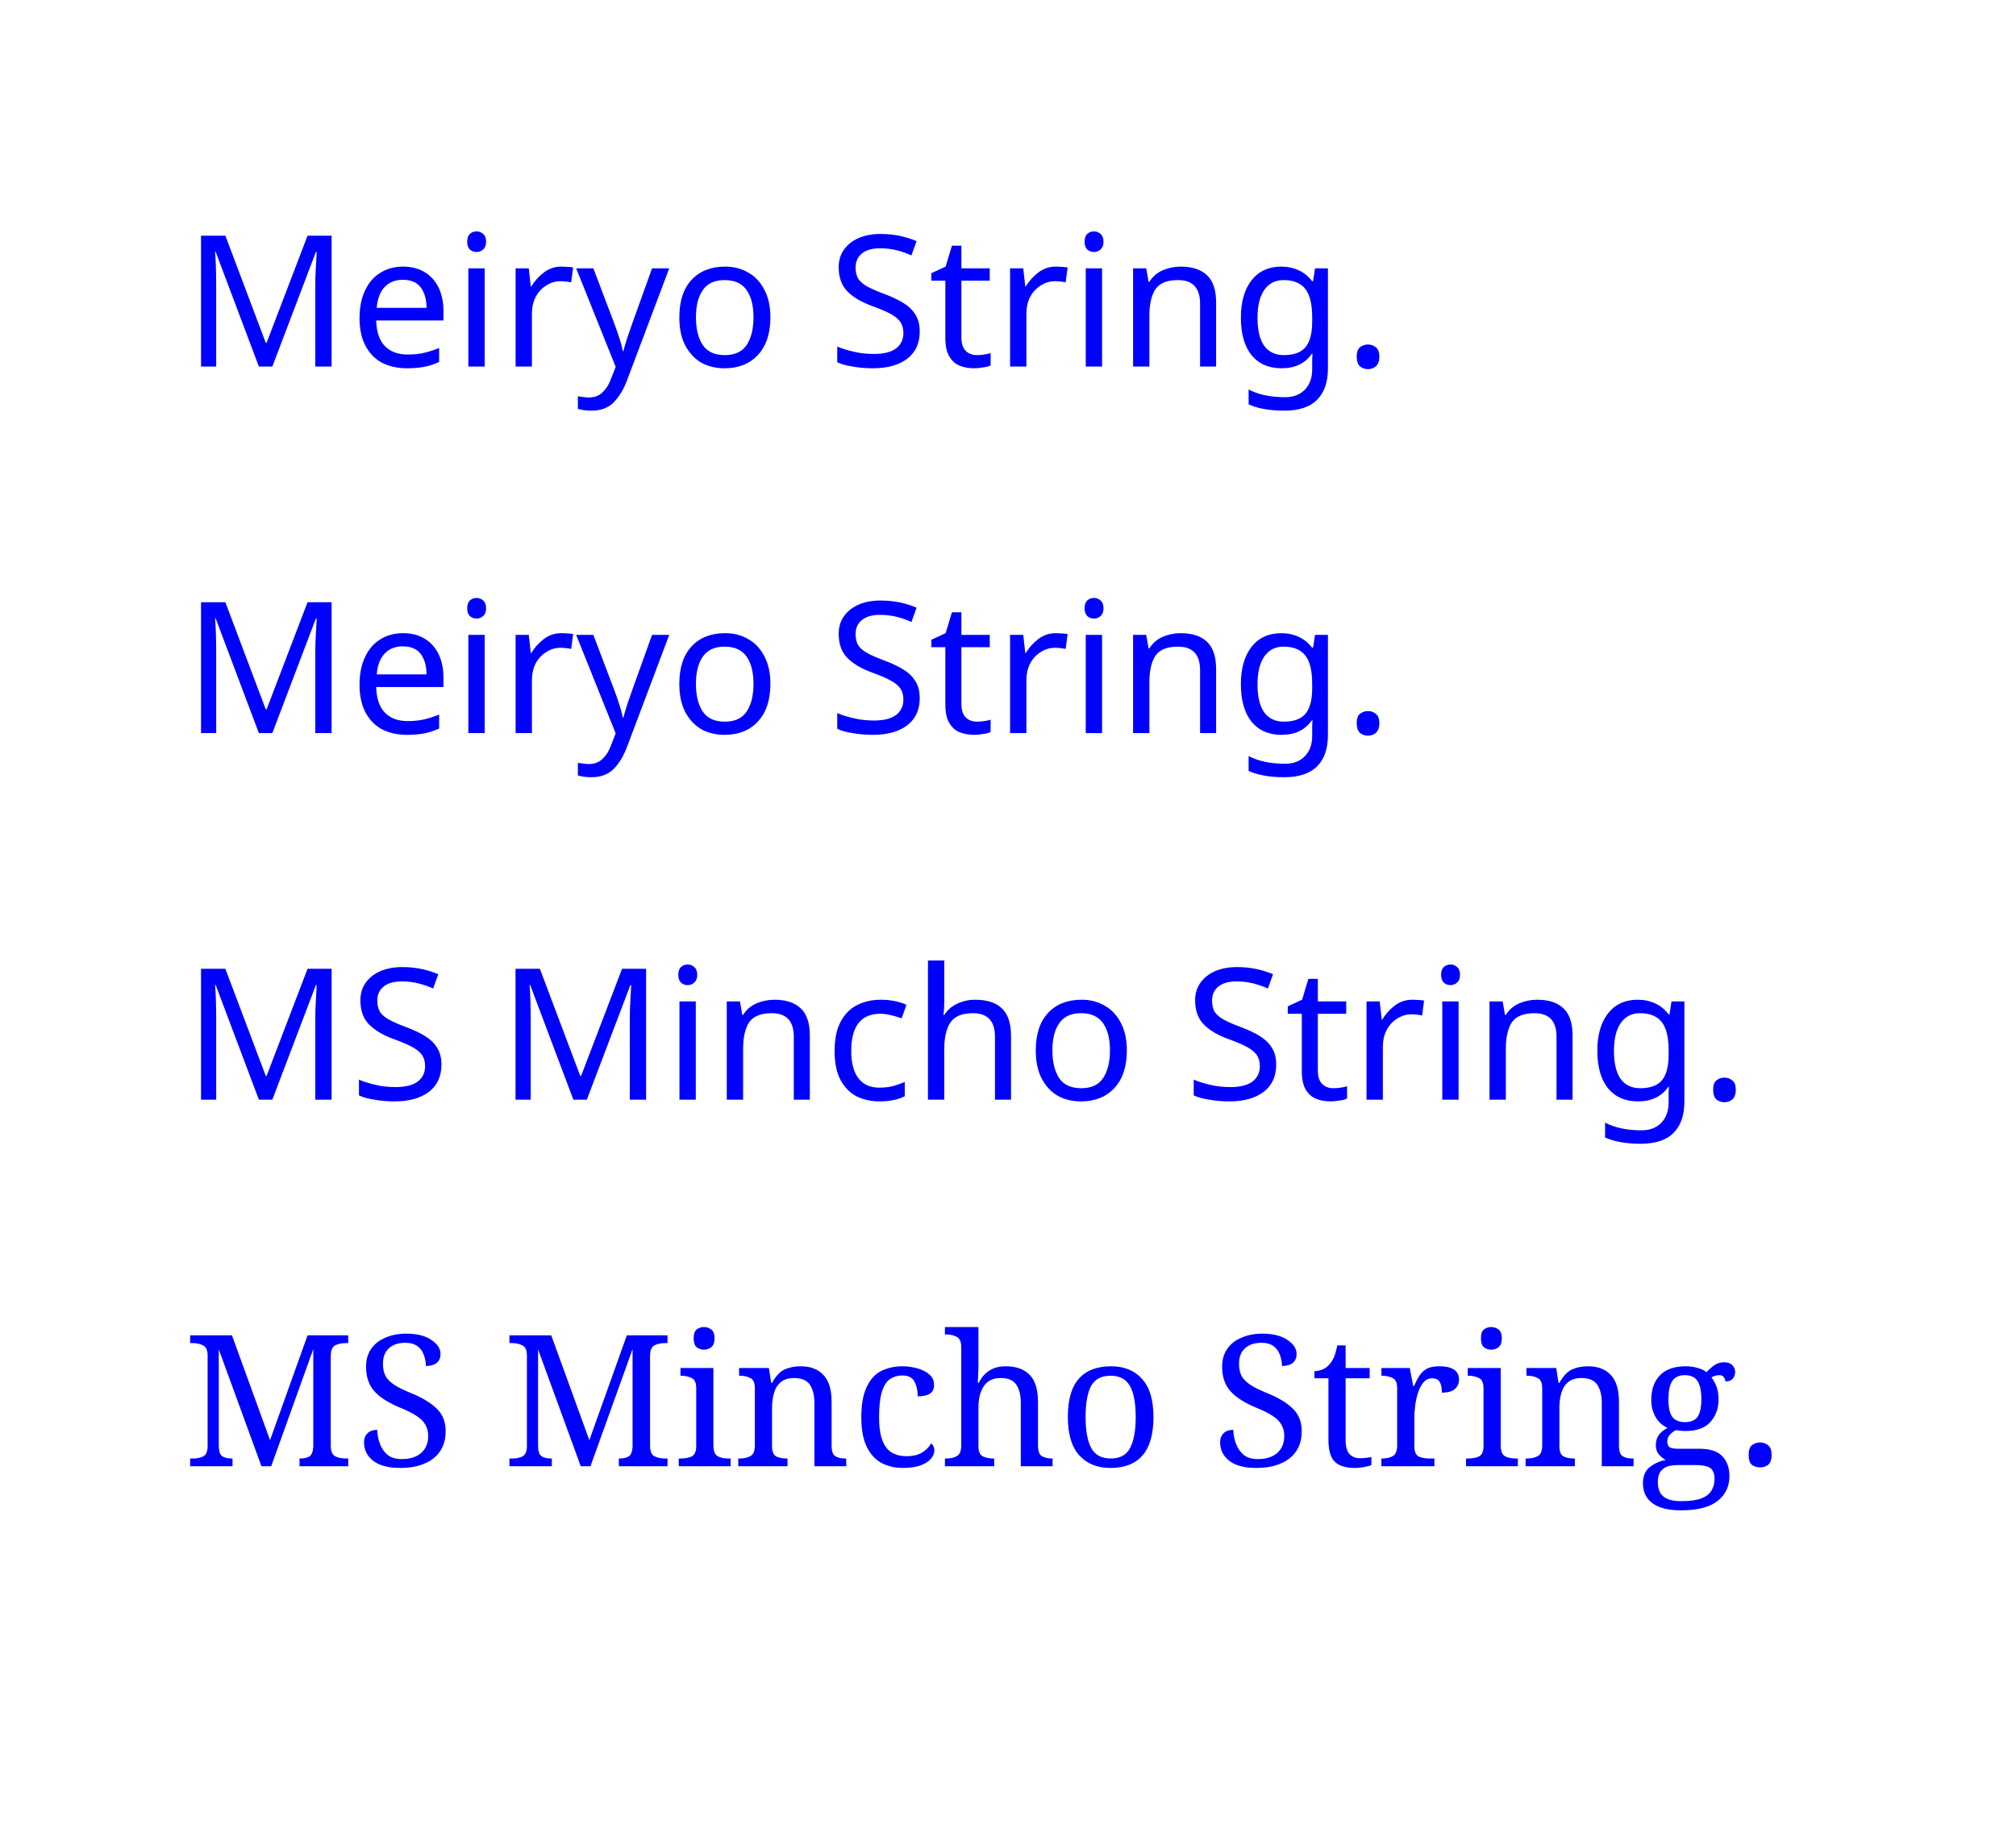
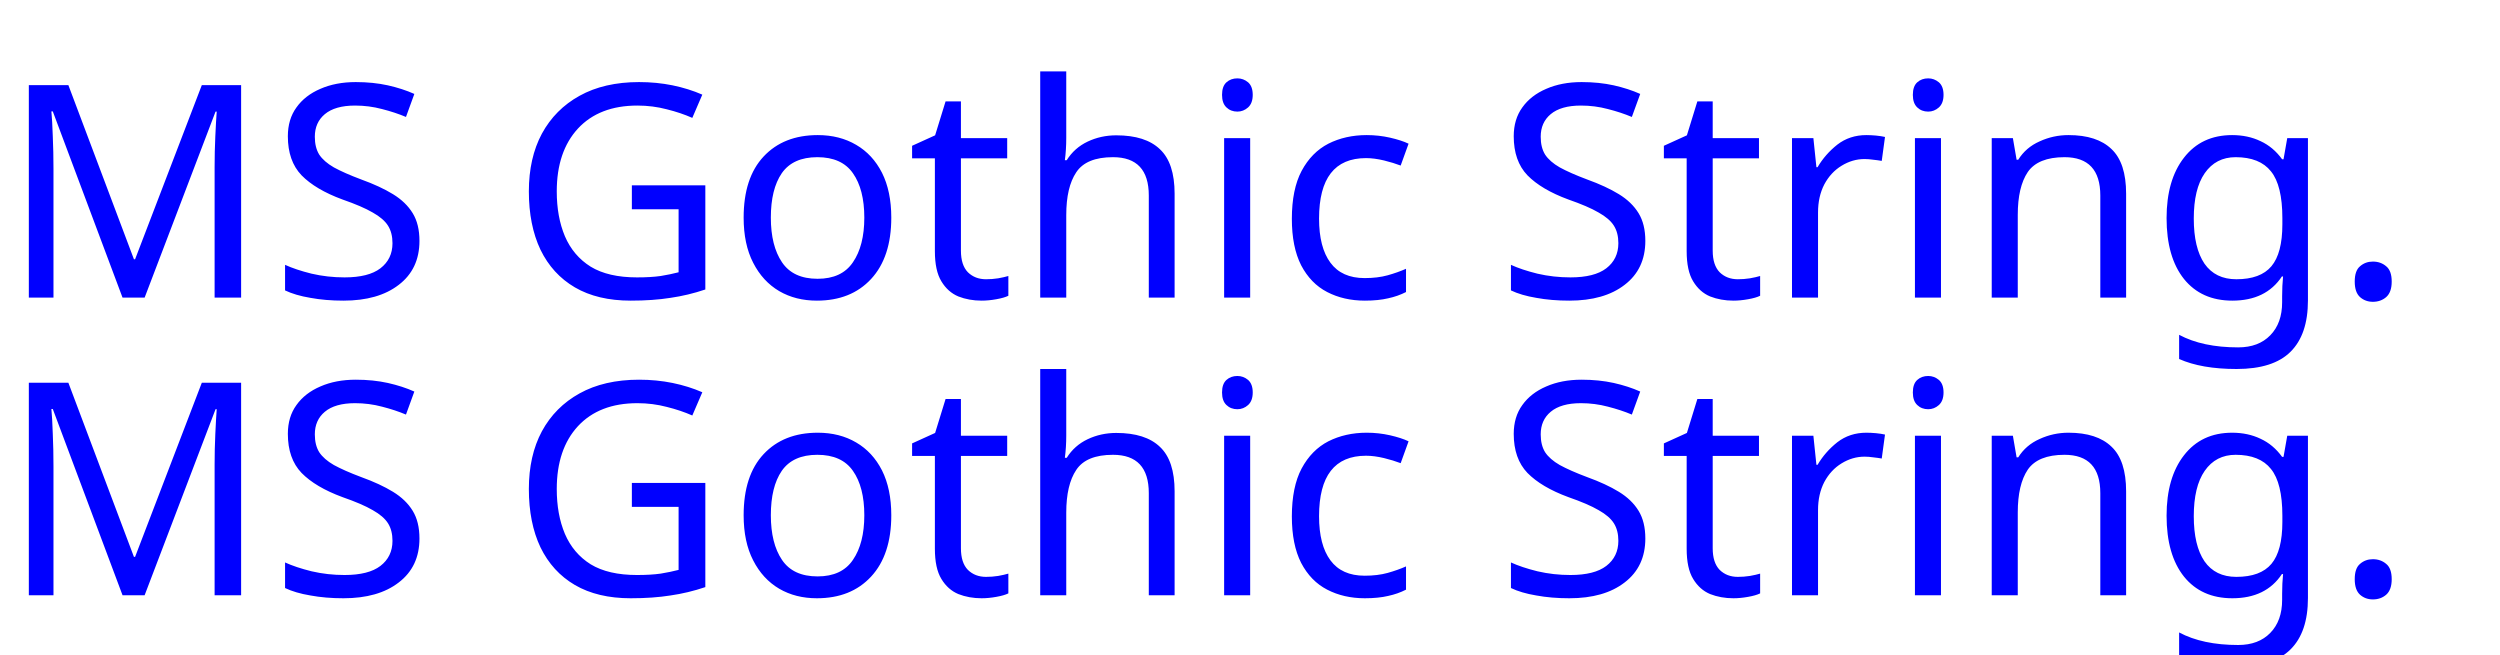
- <svg xmlns="http://www.w3.org/2000/svg" version="1.1" width="110" height="100">
-   <text fill="blue" font-size="10" font-family="Meiryo" x="10" y="20">Meiryo String.</text>
-   <text fill="blue" font-size="10" font-family="メイリオ" x="10" y="40">Meiryo String.</text>
-   <text fill="blue" font-size="10" font-family="MS Mincho" x="10" y="60">MS Mincho String.</text>
-   <text fill="blue" font-size="10" font-family="ＭＳ 明朝" x="10" y="80">MS Mincho String.</text>
+ <svg xmlns="http://www.w3.org/2000/svg" version="1.1" width="168" height="44">
+   <text fill="blue" font-size="20" font-family="MS Gothic" x="0" y="20">MS Gothic String.</text>
+   <text fill="blue" font-size="20" font-family="ＭＳ ゴシック" x="0" y="40">MS Gothic String.</text>
</svg>
